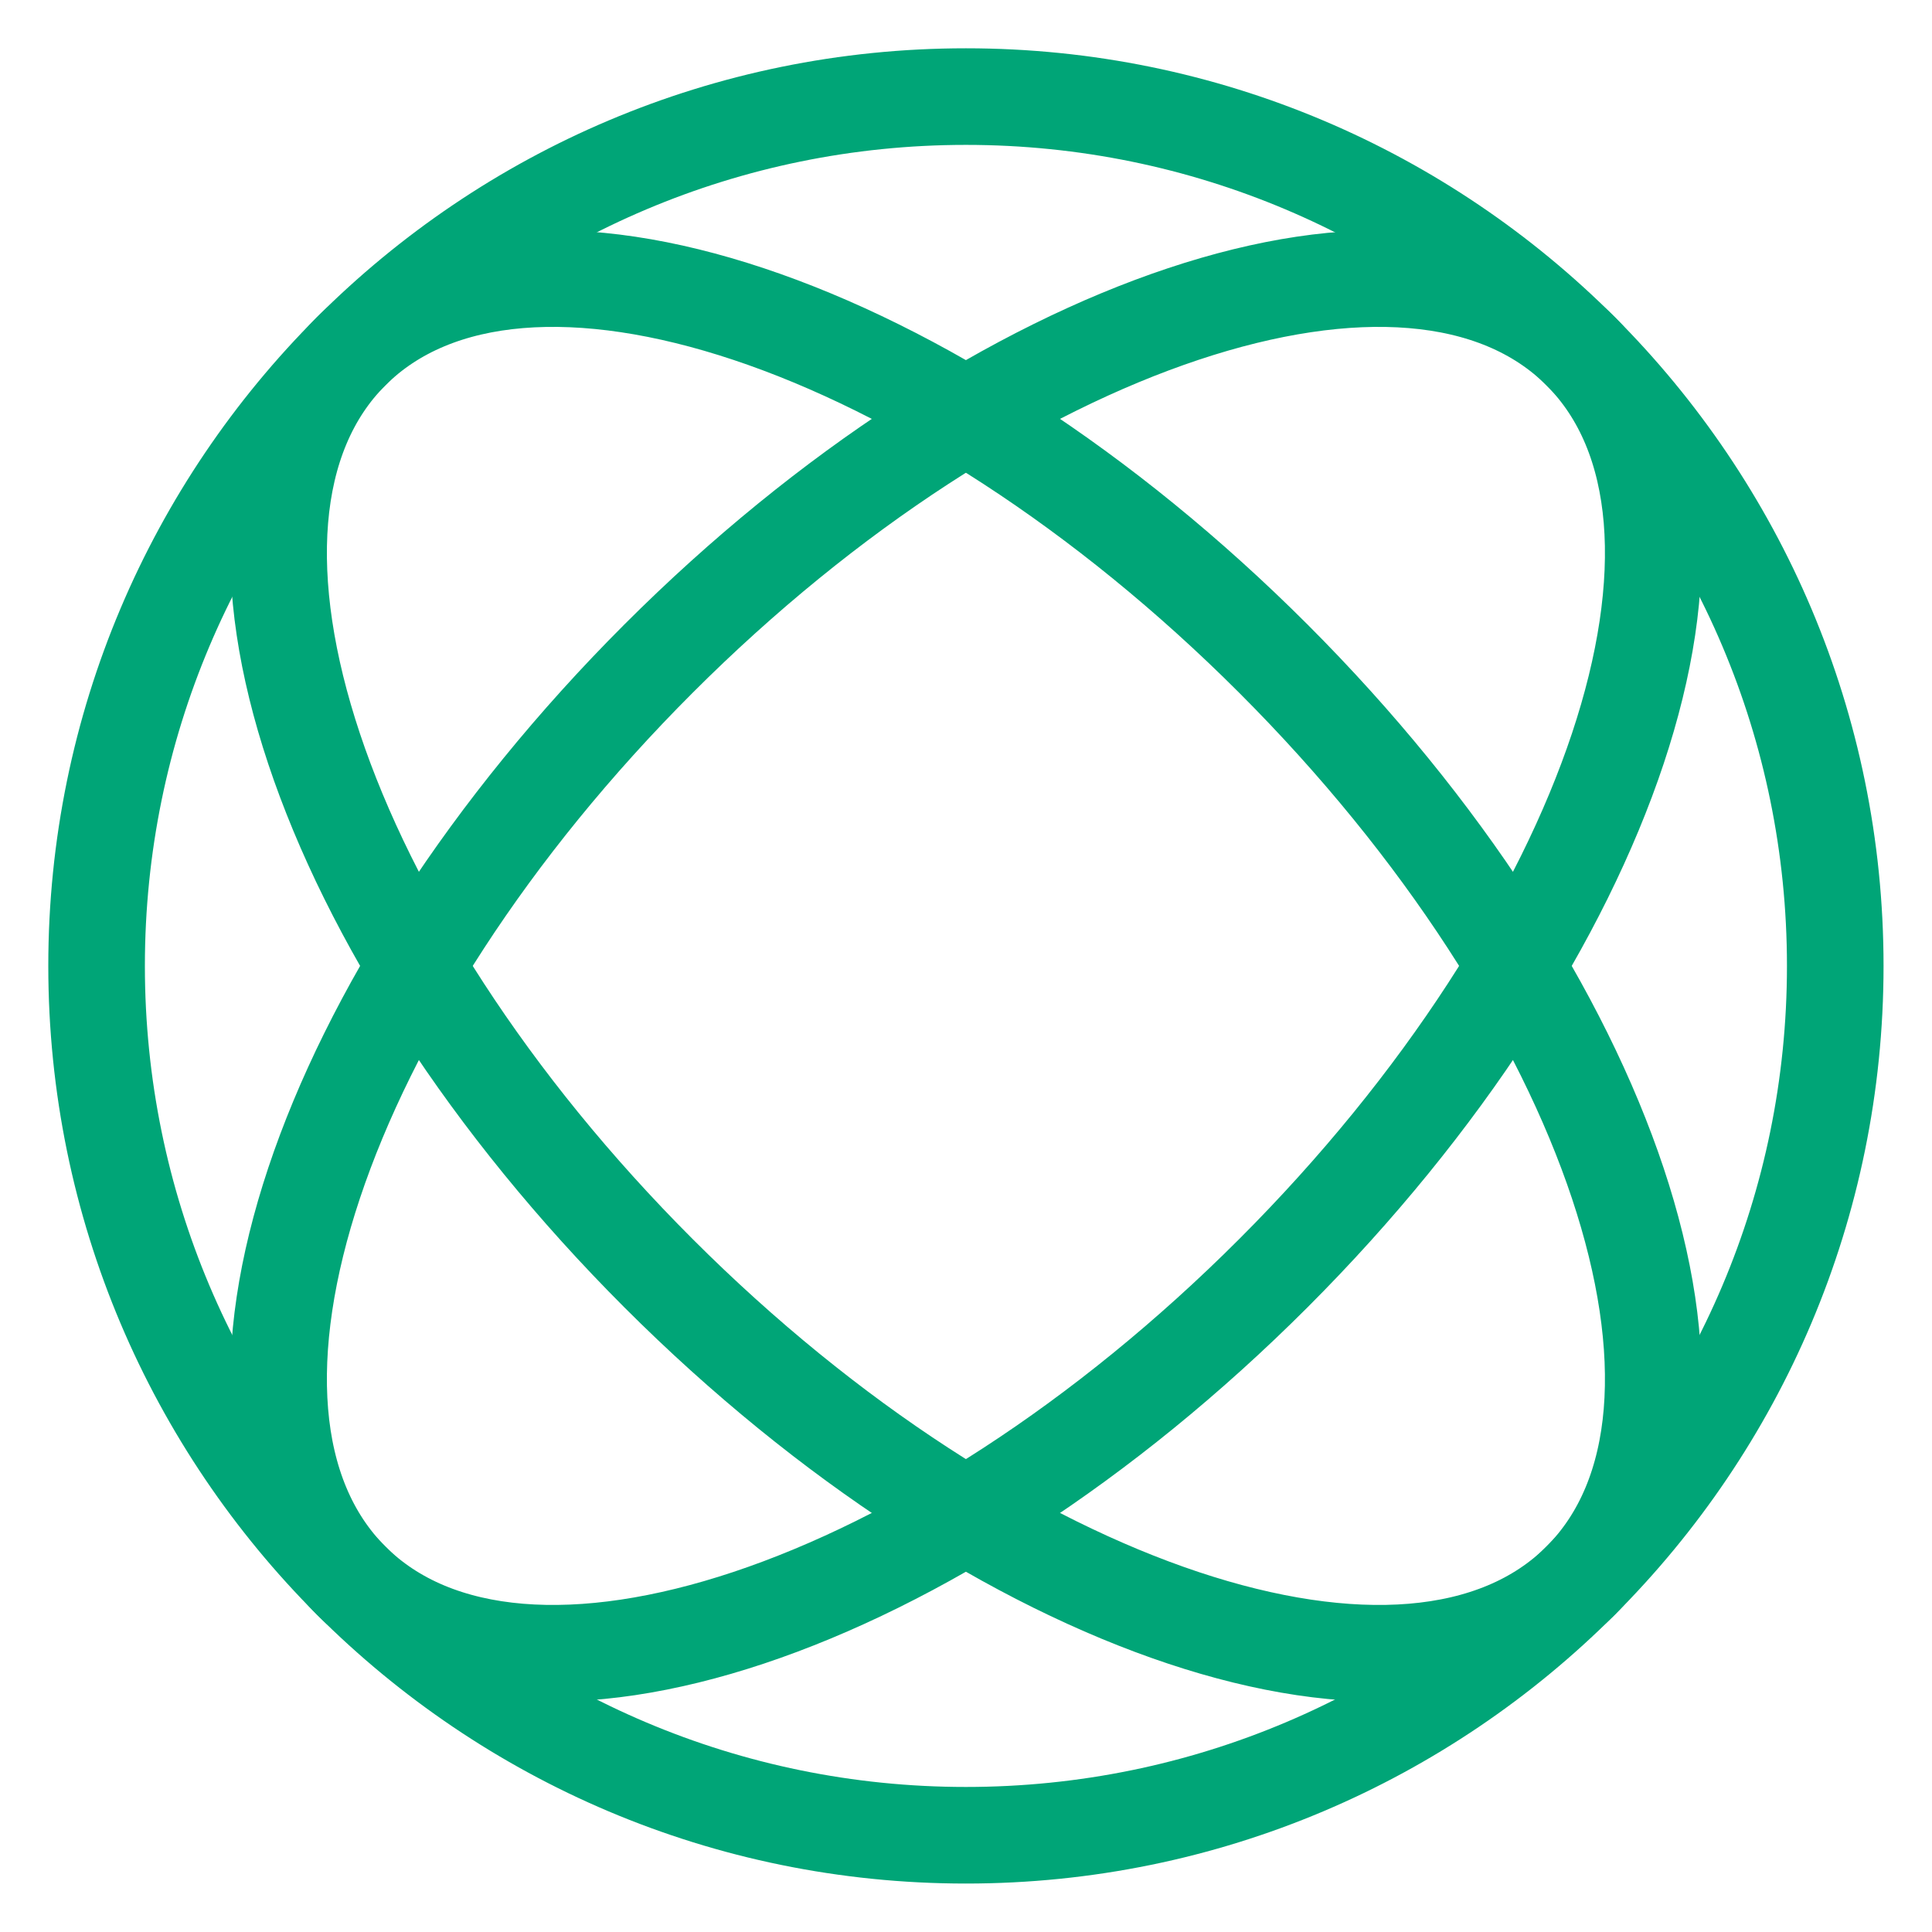
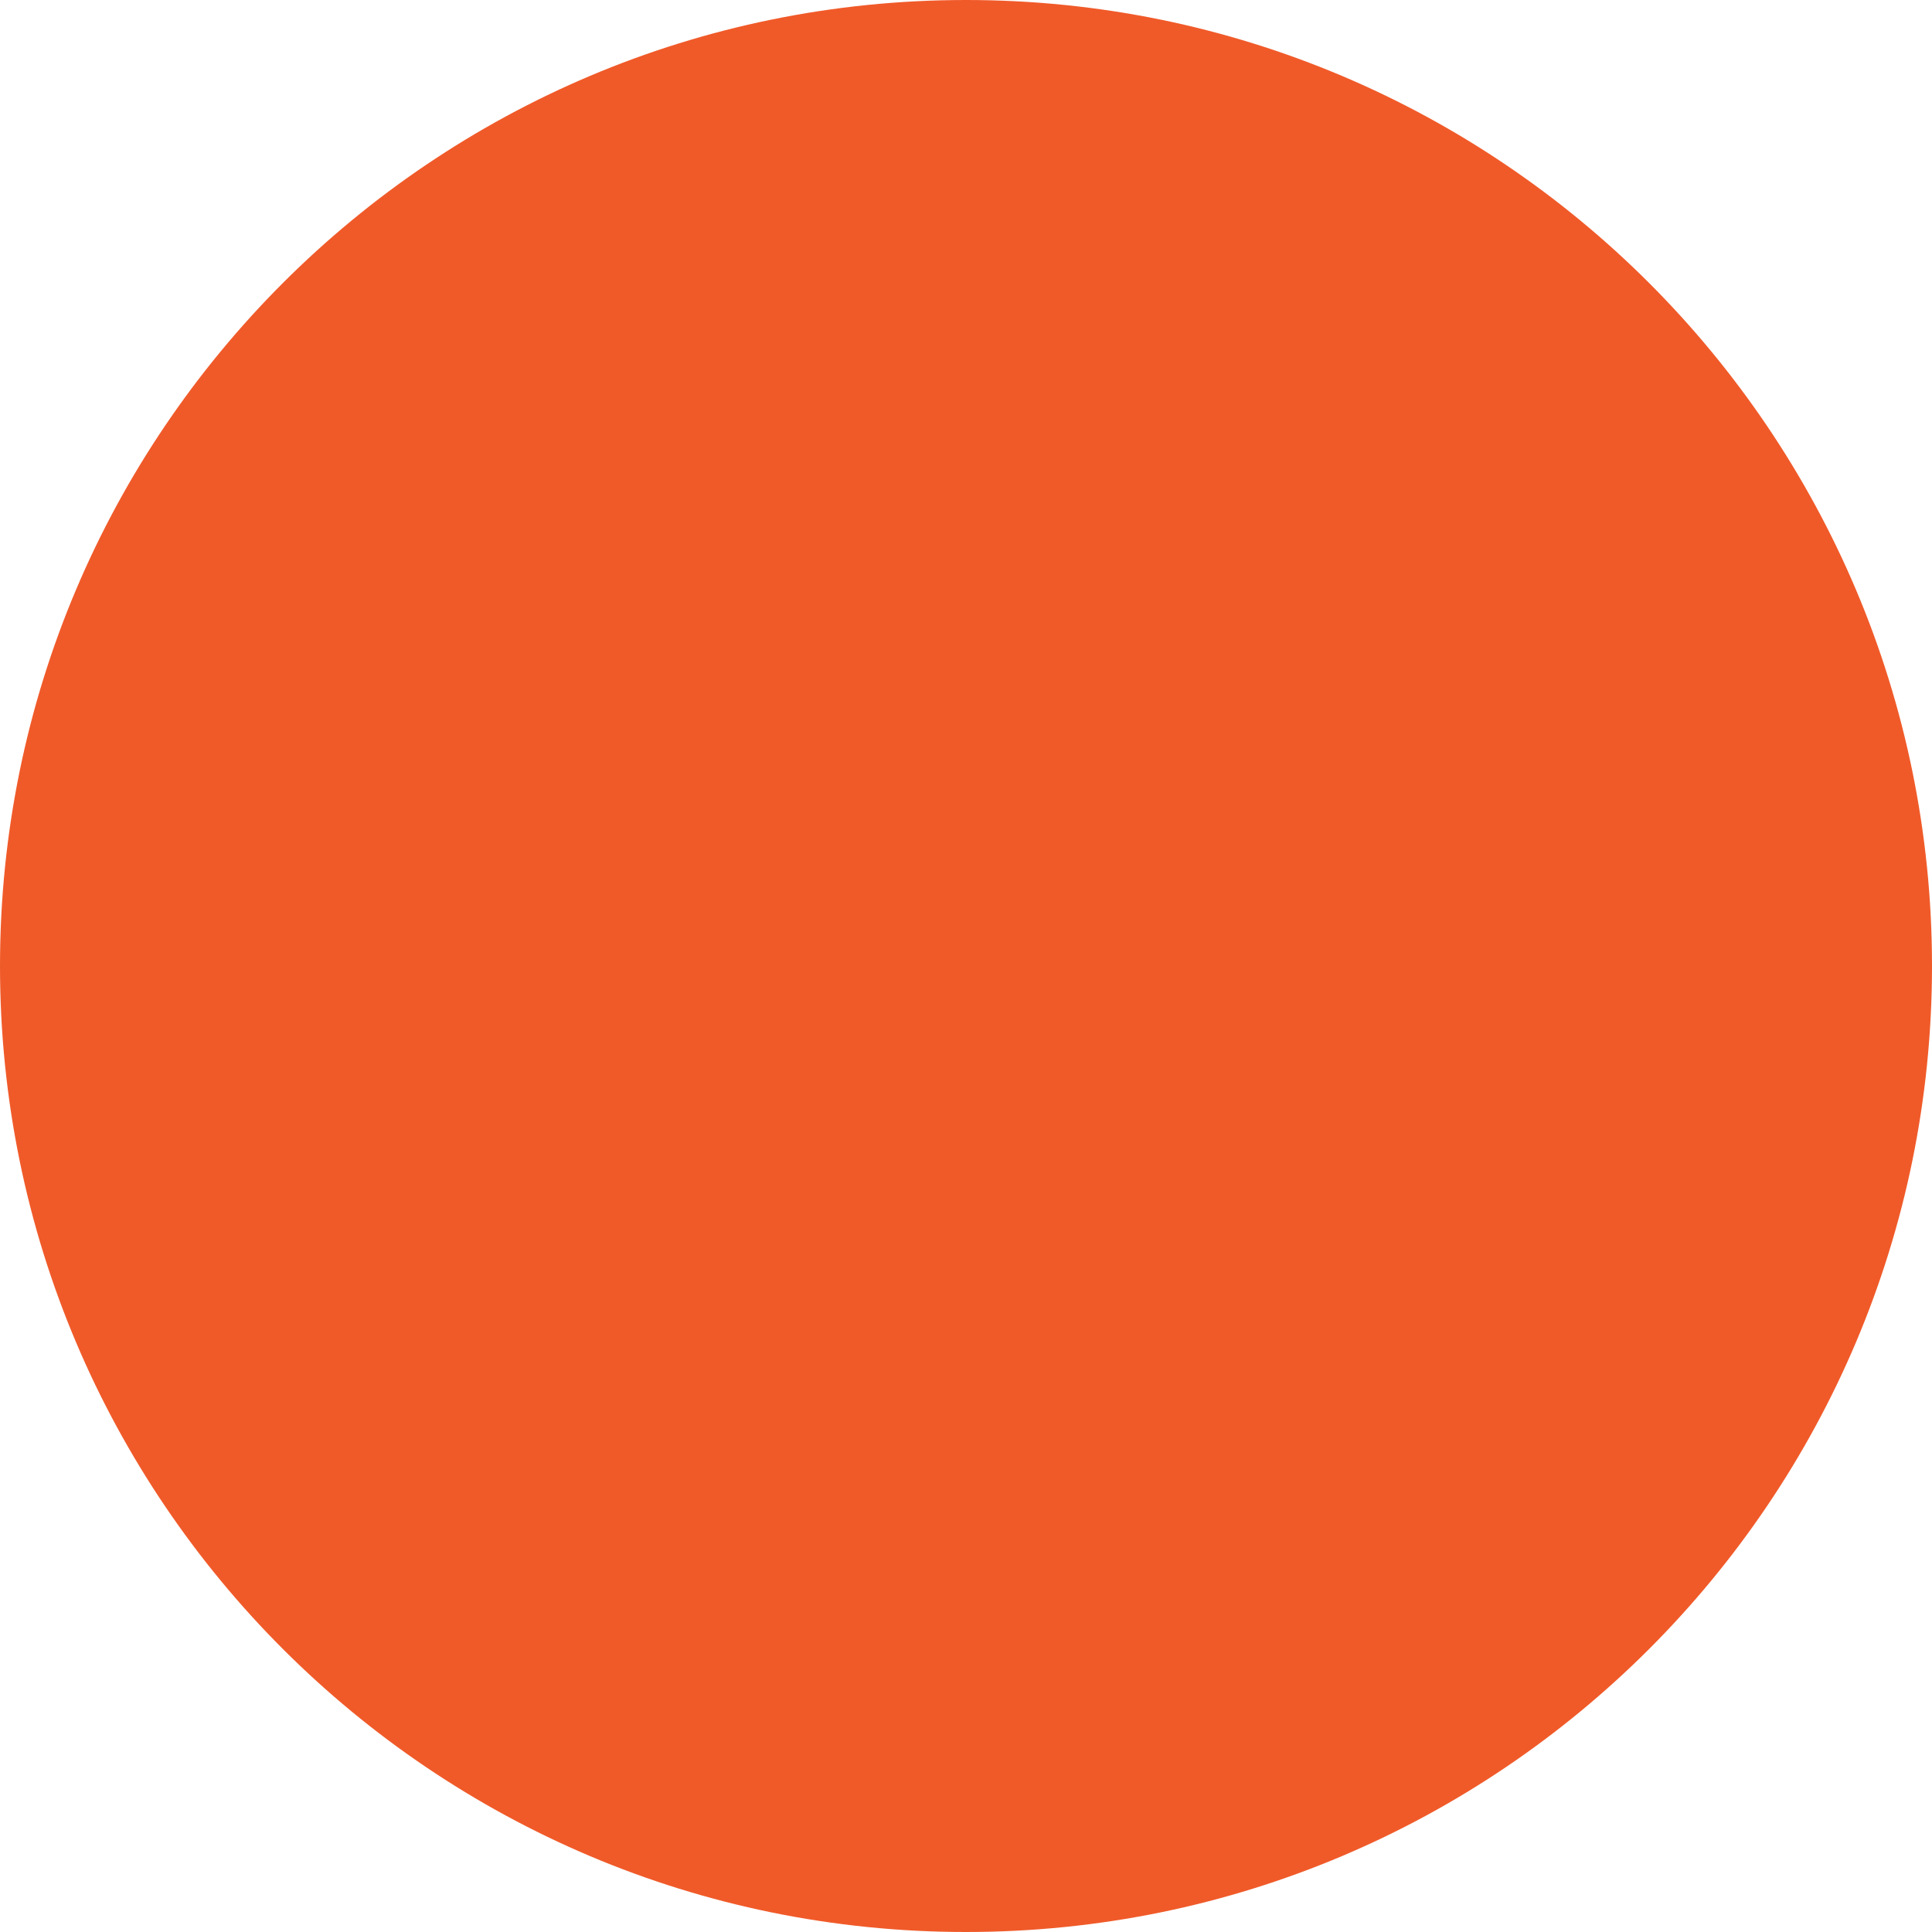
- <svg xmlns="http://www.w3.org/2000/svg" viewBox="0 0 4167 4167" fill="none" stroke="#00a577" stroke-width="208.33" stroke-linecap="round" stroke-linejoin="round">
-   <style>
-     /* Brighter viridian on dark tabs, matching the site's dark-mode logo. */
-     @media (prefers-color-scheme: dark) {
-       :root { stroke: #44b98e; }
-     }
-   </style>
-   <circle cx="2083.33" cy="2083.33" r="1875" />
-   <path d="M3409.16,757.508c365.871,365.872 68.83,1257 -662.913,1988.74c-731.743,731.743 -1622.87,1028.78 -1988.74,662.913c-365.871,-365.872 -68.83,-1257 662.913,-1988.74c731.743,-731.743 1622.87,-1028.78 1988.74,-662.913Z" />
-   <path d="M757.508,757.508c365.872,-365.871 1257,-68.83 1988.74,662.913c731.743,731.743 1028.78,1622.87 662.913,1988.74c-365.872,365.871 -1257,68.83 -1988.74,-662.913c-731.743,-731.743 -1028.78,-1622.87 -662.913,-1988.74Z" />
+ <svg xmlns="http://www.w3.org/2000/svg" width="180" height="180" viewBox="0 0 180 180" fill="none">
+   <path d="M180 90C180 139.706 139.706 180 90 180C40.294 180 0 139.706 0 90C0 40.294 40.294 0 90 0C139.706 0 180 40.294 180 90Z" fill="#F05A29" />
</svg>
